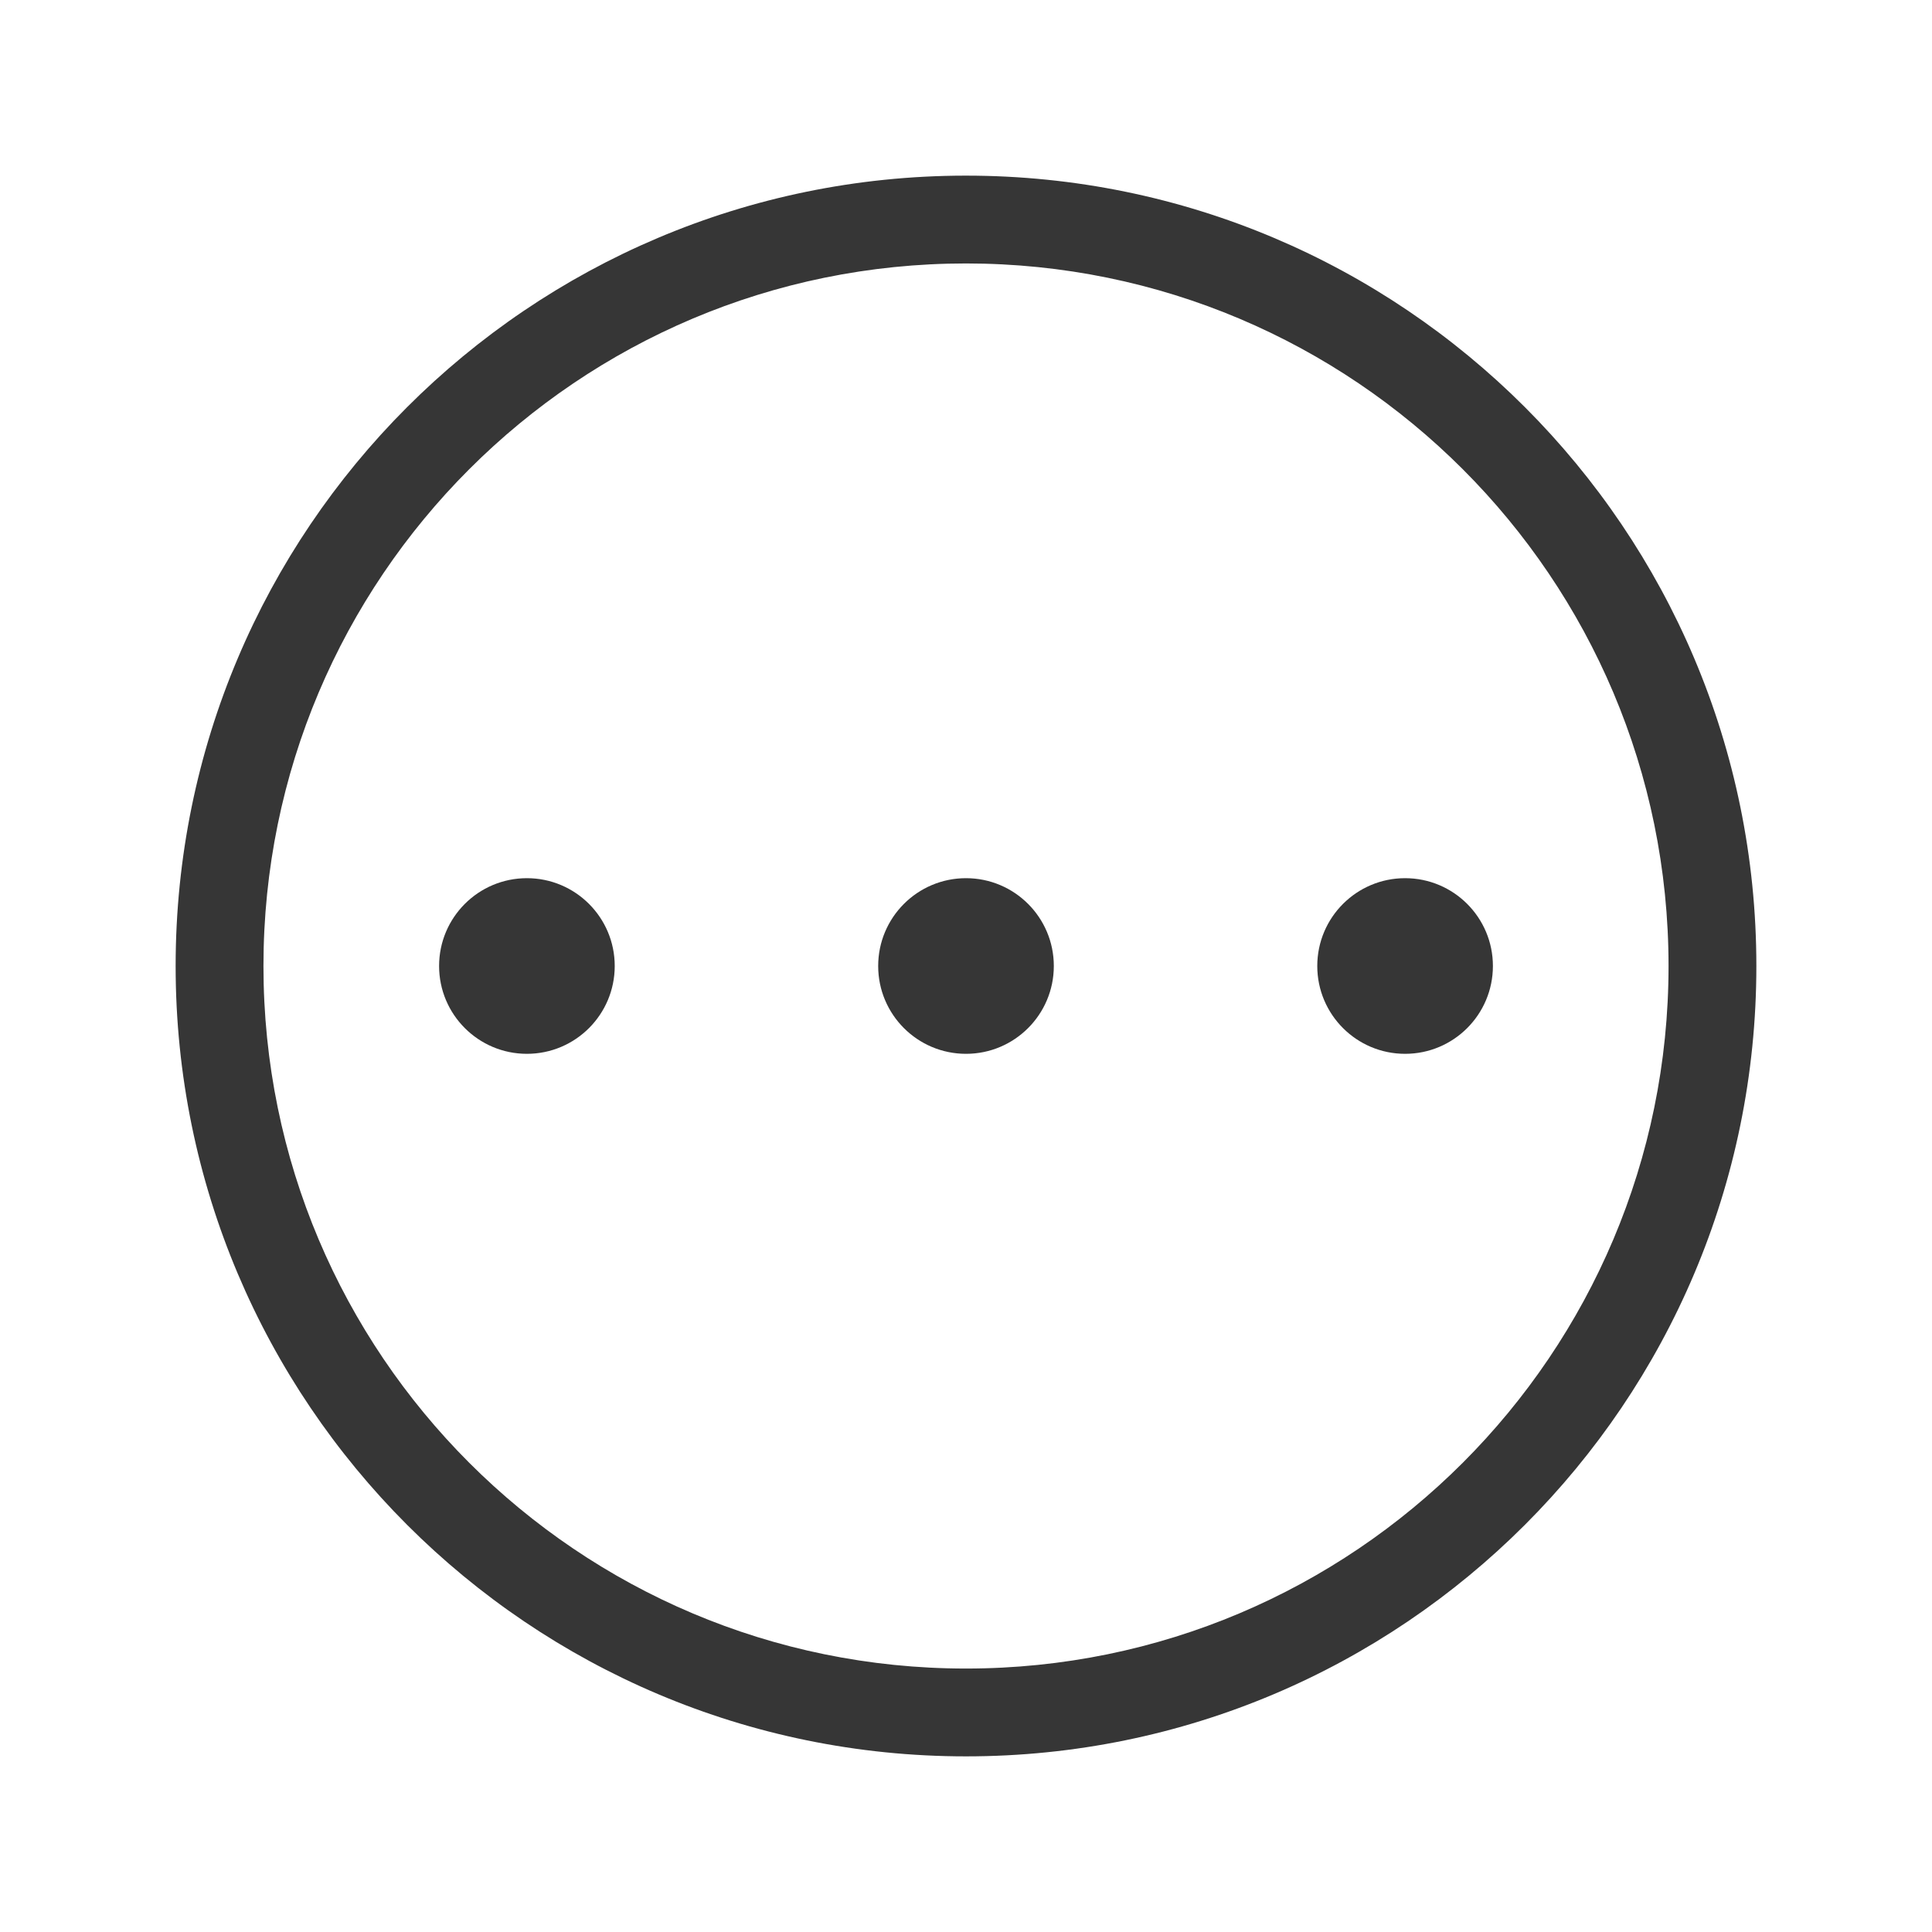
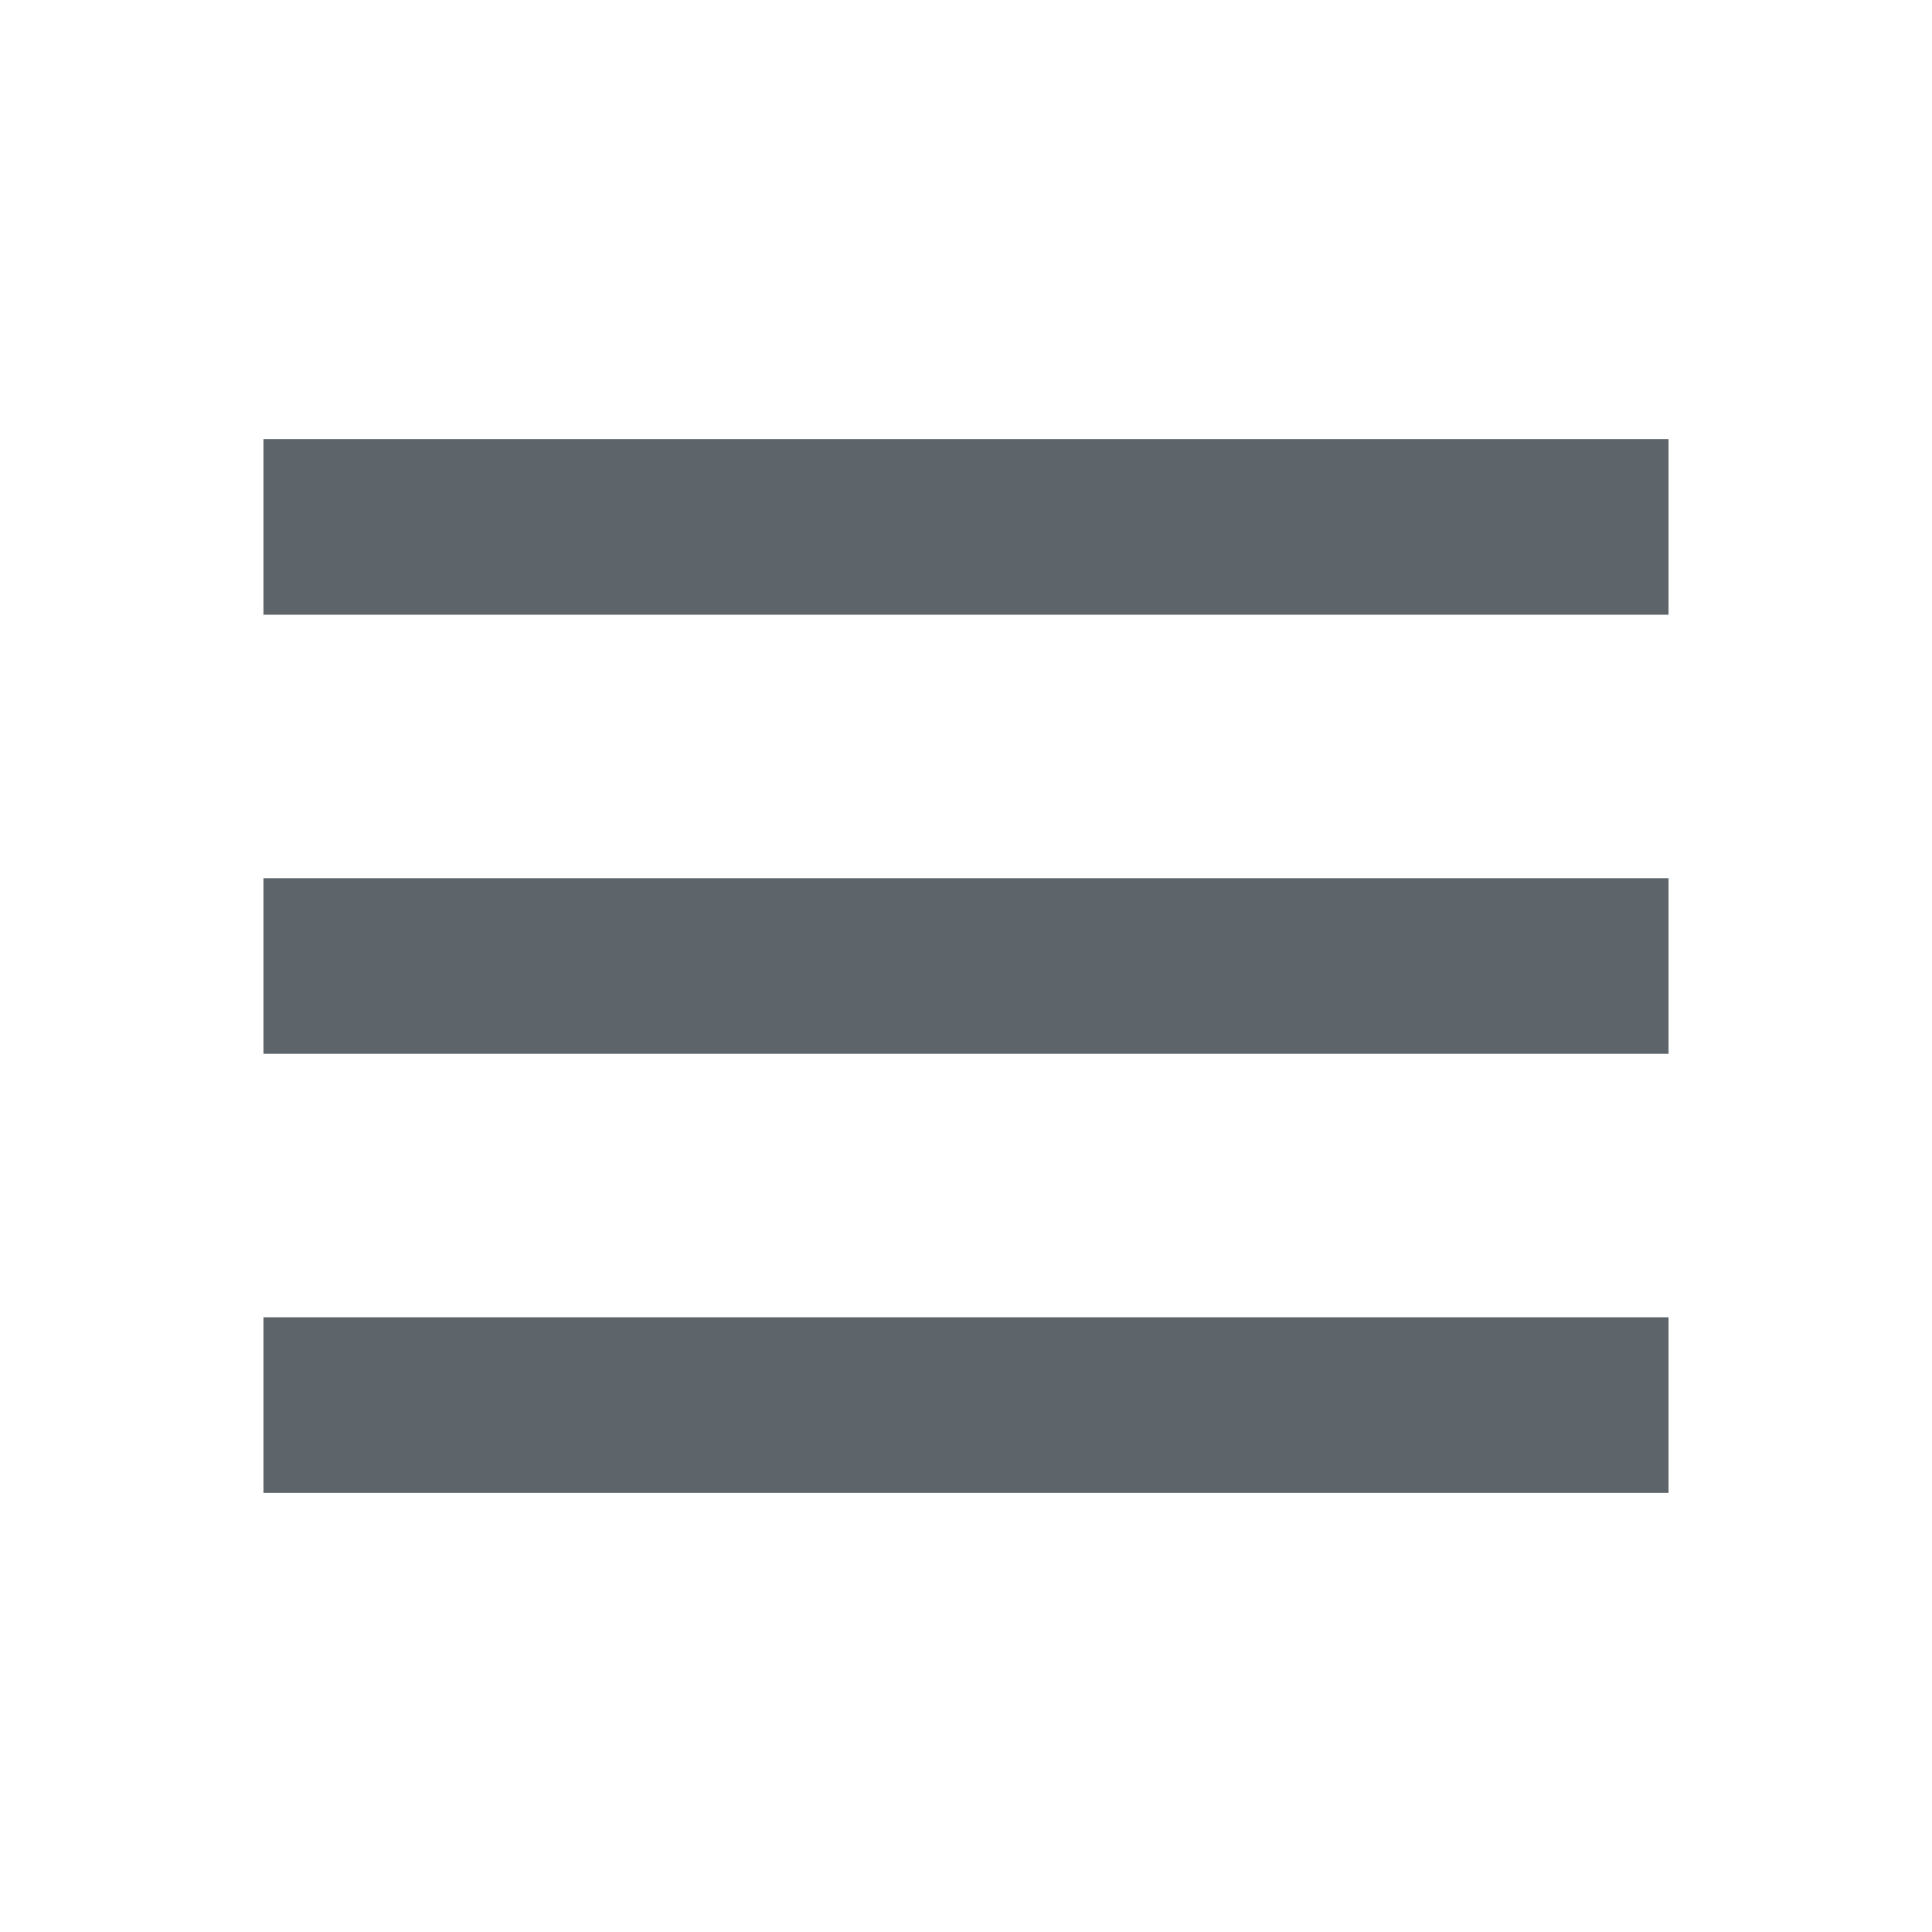
- <svg xmlns="http://www.w3.org/2000/svg" version="1.1" viewBox="0 0 22 22">
-   <defs>
-     <style id="current-color-scheme" type="text/css">.ColorScheme-Text {
-         color:#363636;
-       }</style>
+ <svg xmlns="http://www.w3.org/2000/svg" viewBox="0 0 22 22">
+   <defs id="defs3051">
+     <style type="text/css" id="current-color-scheme">
+       .ColorScheme-Text {
+         color:#5d656b;
+       }
+       </style>
  </defs>
-   <g class="ColorScheme-Text" fill="currentColor">
-     <circle cx="6" cy="11" r="1" class="ColorScheme-Text" fill="currentColor" />
-     <circle cx="11" cy="11" r="1" class="ColorScheme-Text" fill="currentColor" />
-     <circle cx="16" cy="11" r="1" class="ColorScheme-Text" fill="currentColor" />
-     <path d="m10.99 2a9 9 0 0 0-8.99 9 9 9 0 0 0 9 9 9 9 0 0 0 9-9 9 9 0 0 0-9-9 9 9 0 0 0-0.01 0zm0.01 1a8 8 0 0 1 8 8 8 8 0 0 1-8 8 8 8 0 0 1-8-8 8 8 0 0 1 8-8z" class="ColorScheme-Text" fill="currentColor" />
-   </g>
+   <path style="fill:currentColor;fill-opacity:1;stroke:none" d="m3 5v2h16v-2h-16m0 5v2h16v-2h-16m0 5v2h16v-2h-16" class="ColorScheme-Text" />
</svg>
